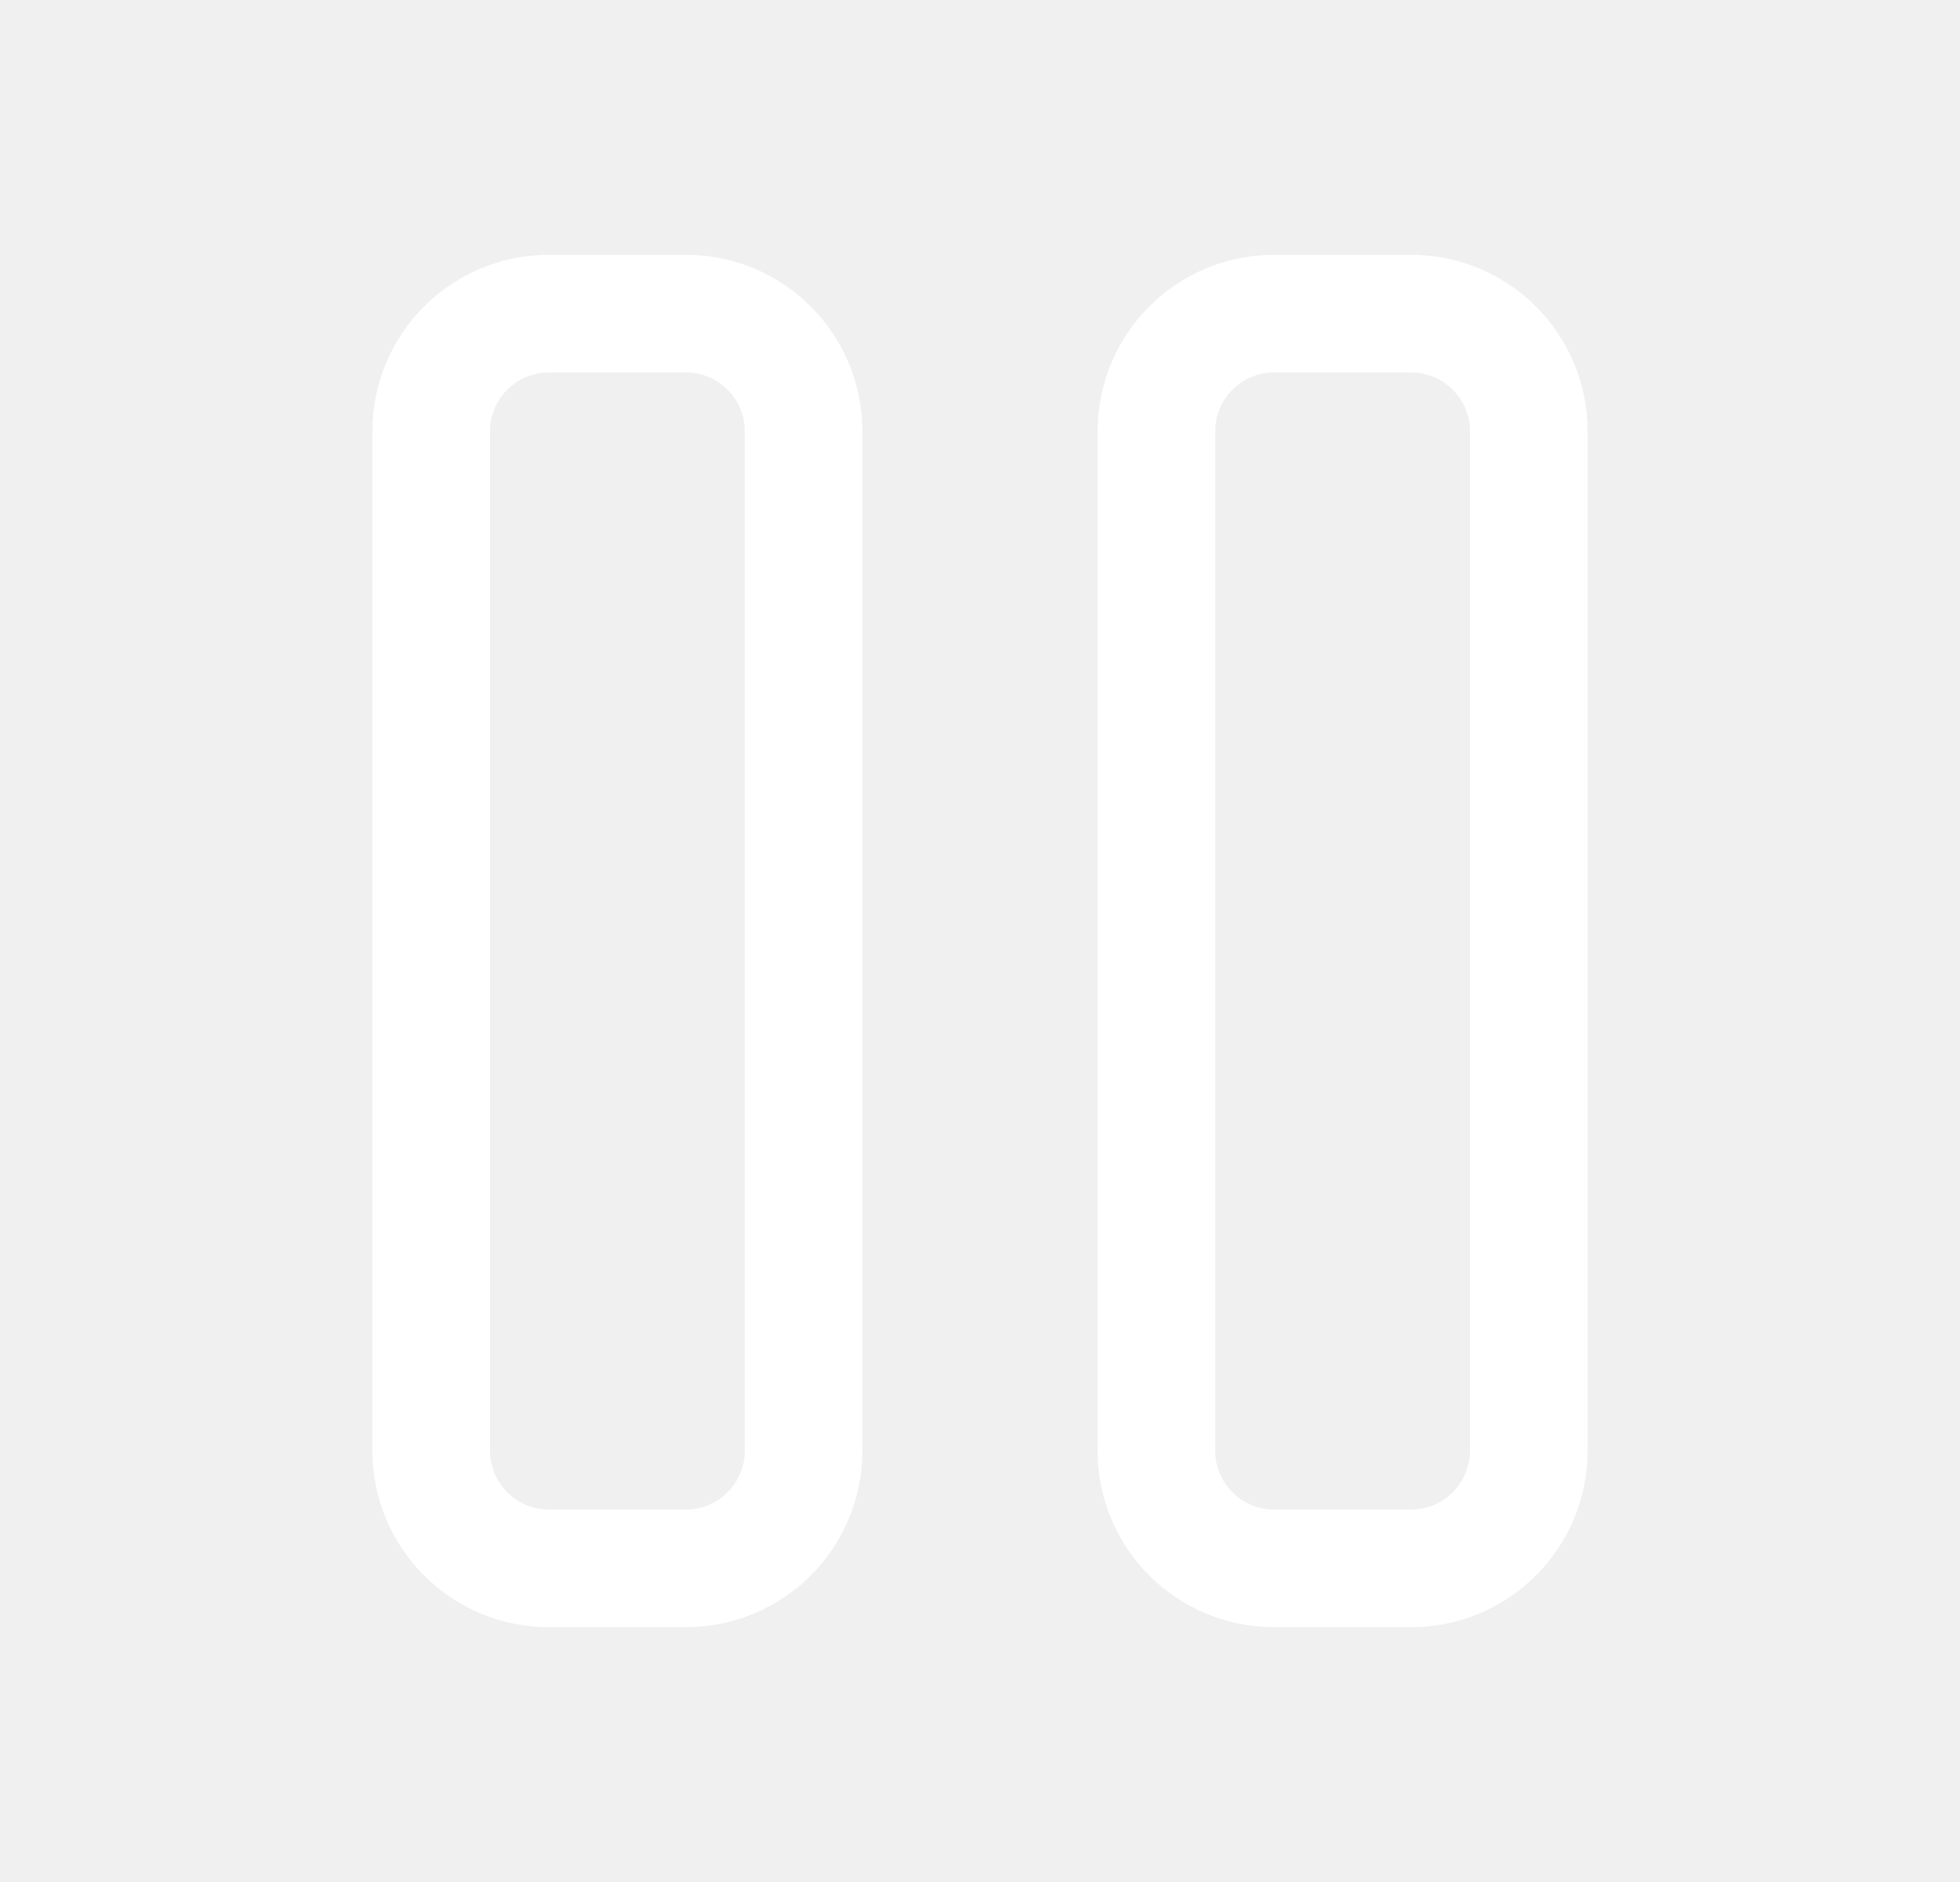
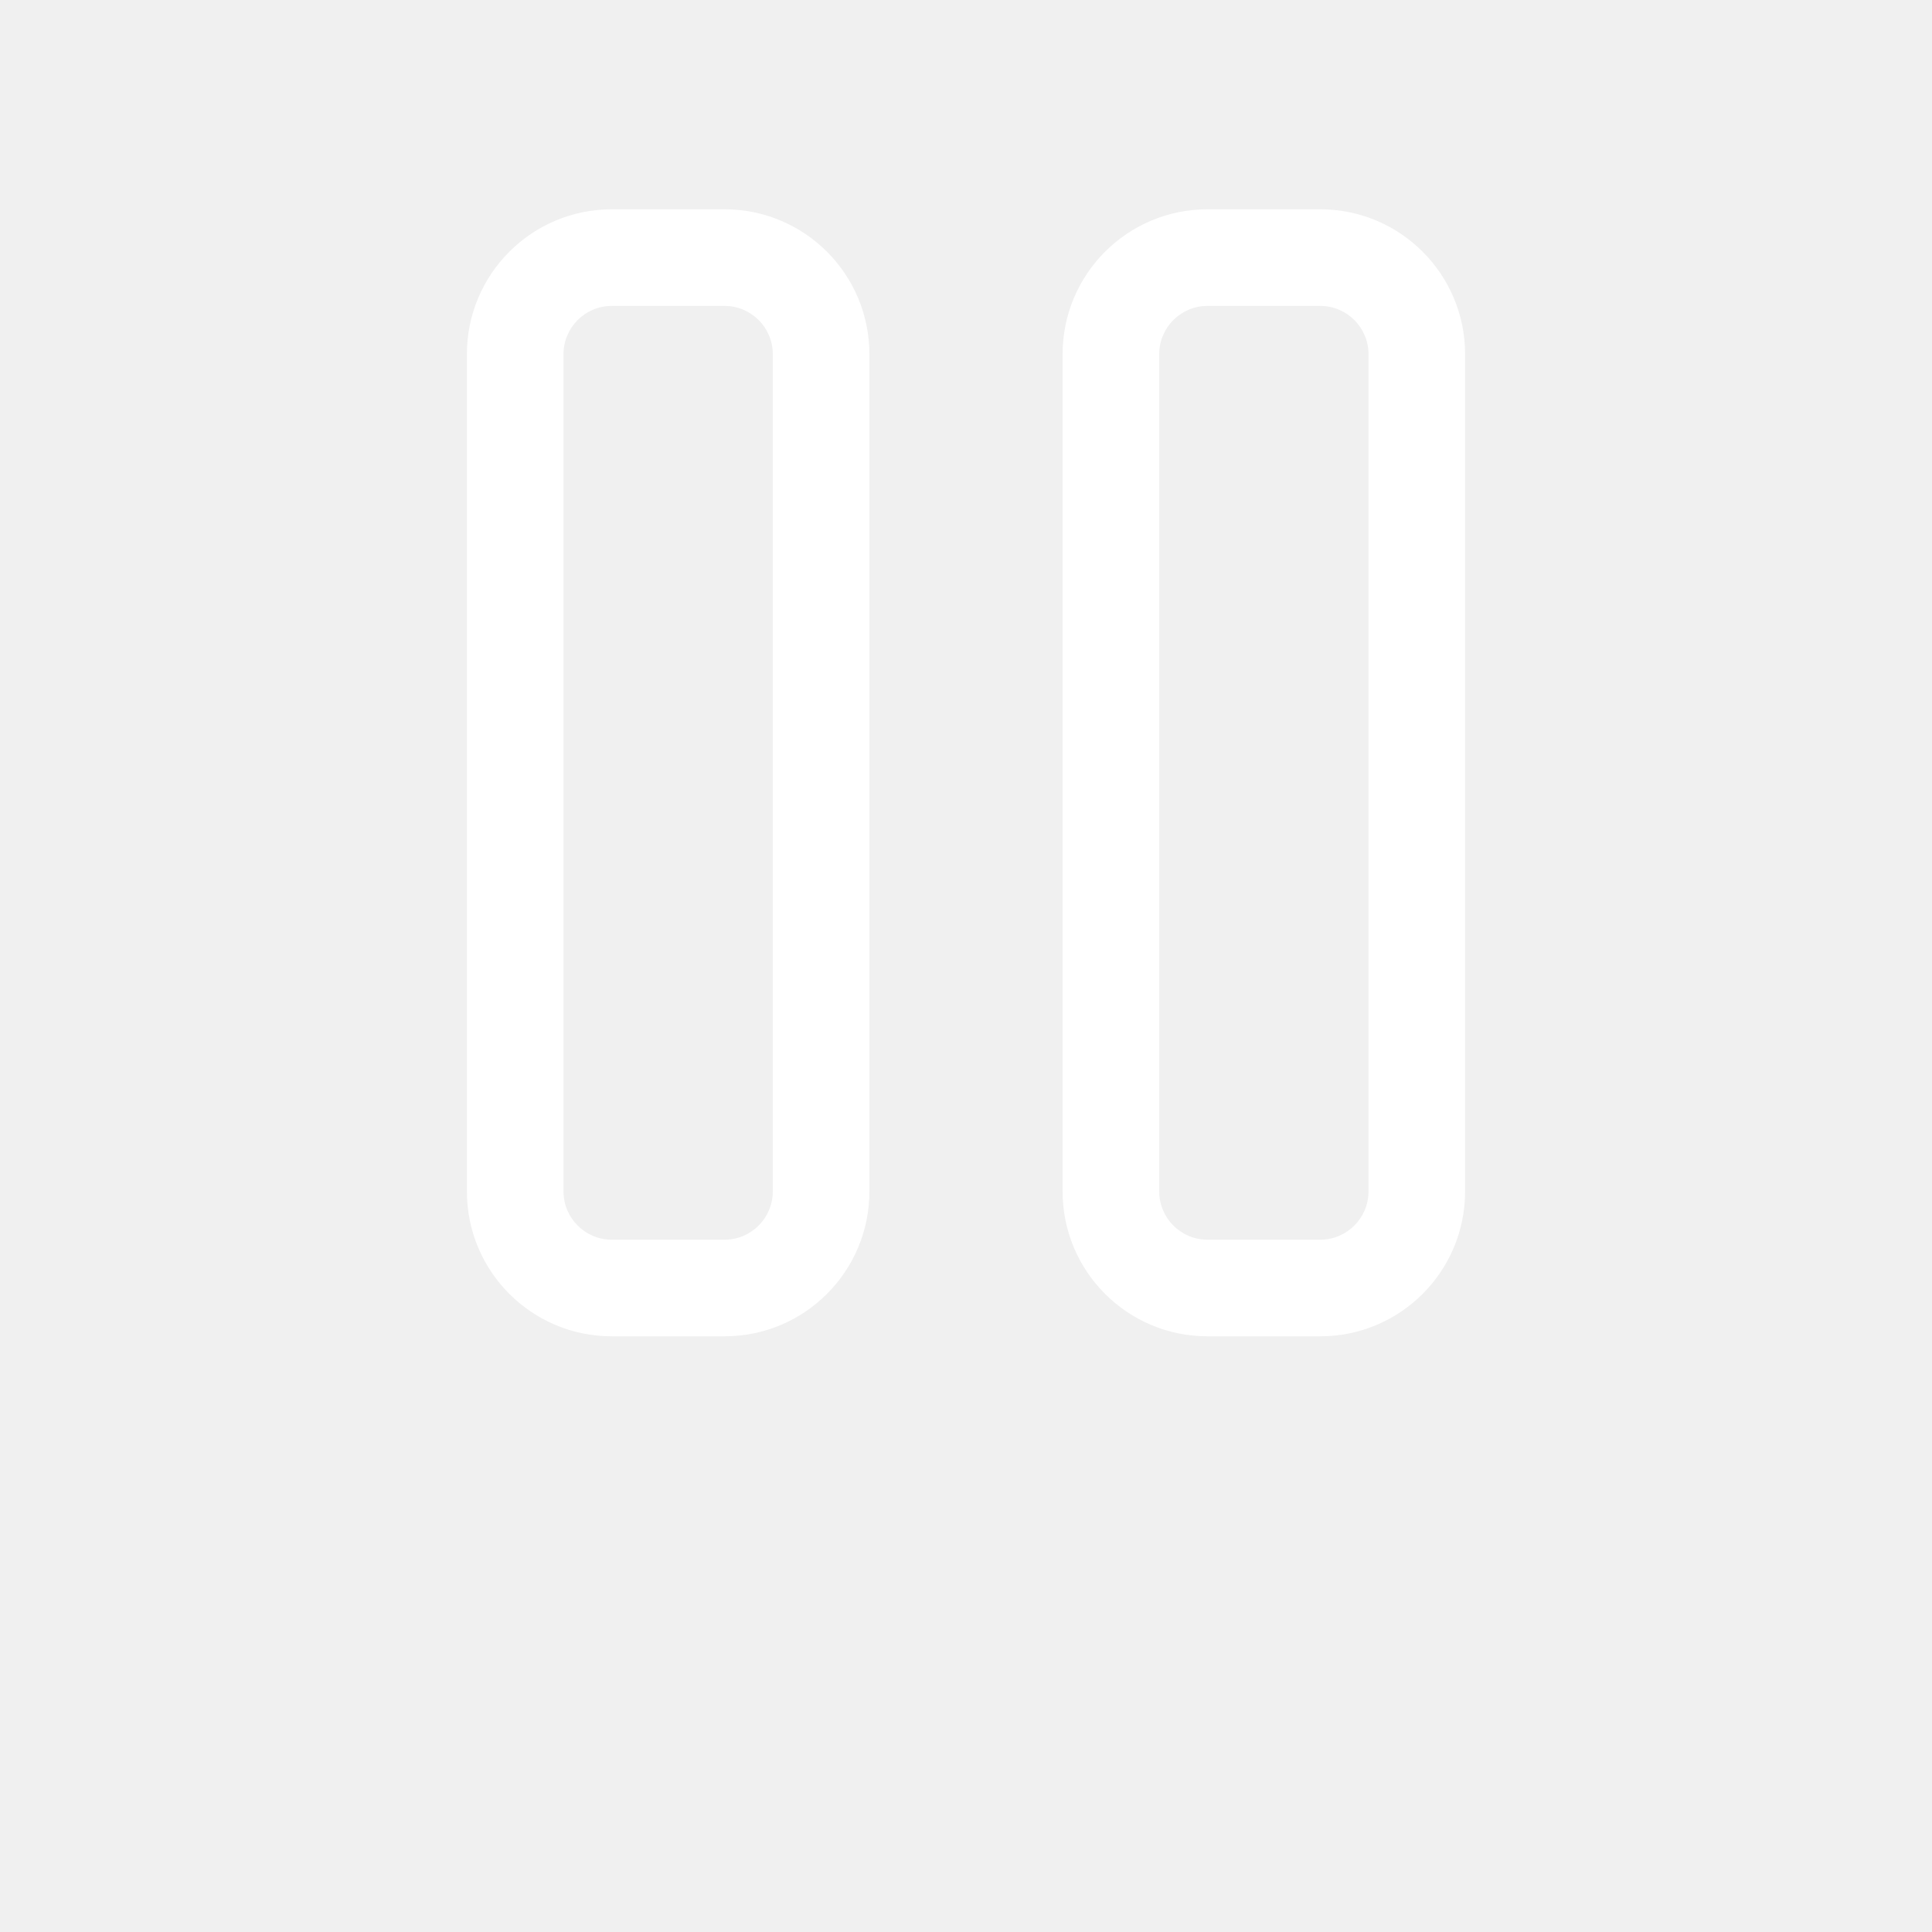
- <svg xmlns="http://www.w3.org/2000/svg" width="25" height="24" viewBox="0 0 25 24" fill="none">
+ <svg xmlns="http://www.w3.org/2000/svg" width="25" height="25" viewBox="0 0 25 30" fill="none">
  <path fill-rule="evenodd" clip-rule="evenodd" d="M7 3.25C5.757 3.25 4.75 4.257 4.75 5.5V18.5C4.75 19.743 5.757 20.75 7 20.75H8.75C9.993 20.75 11 19.743 11 18.5V5.5C11 4.257 9.993 3.25 8.75 3.25H7ZM6.25 5.5C6.25 5.086 6.586 4.75 7 4.75H8.75C9.164 4.75 9.5 5.086 9.5 5.5V18.5C9.5 18.914 9.164 19.25 8.75 19.25H7C6.586 19.25 6.25 18.914 6.25 18.5V5.5Z" fill="#ffffff" />
  <path fill-rule="evenodd" clip-rule="evenodd" d="M16.25 3.25C15.007 3.25 14 4.257 14 5.5V18.5C14 19.743 15.007 20.75 16.25 20.75H18C19.243 20.75 20.25 19.743 20.25 18.5V5.5C20.25 4.257 19.243 3.25 18 3.25H16.25ZM15.5 5.5C15.5 5.086 15.836 4.75 16.25 4.75H18C18.414 4.75 18.75 5.086 18.75 5.5V18.5C18.75 18.914 18.414 19.25 18 19.25H16.25C15.836 19.25 15.5 18.914 15.5 18.5V5.5Z" fill="#ffffff" />
</svg>
